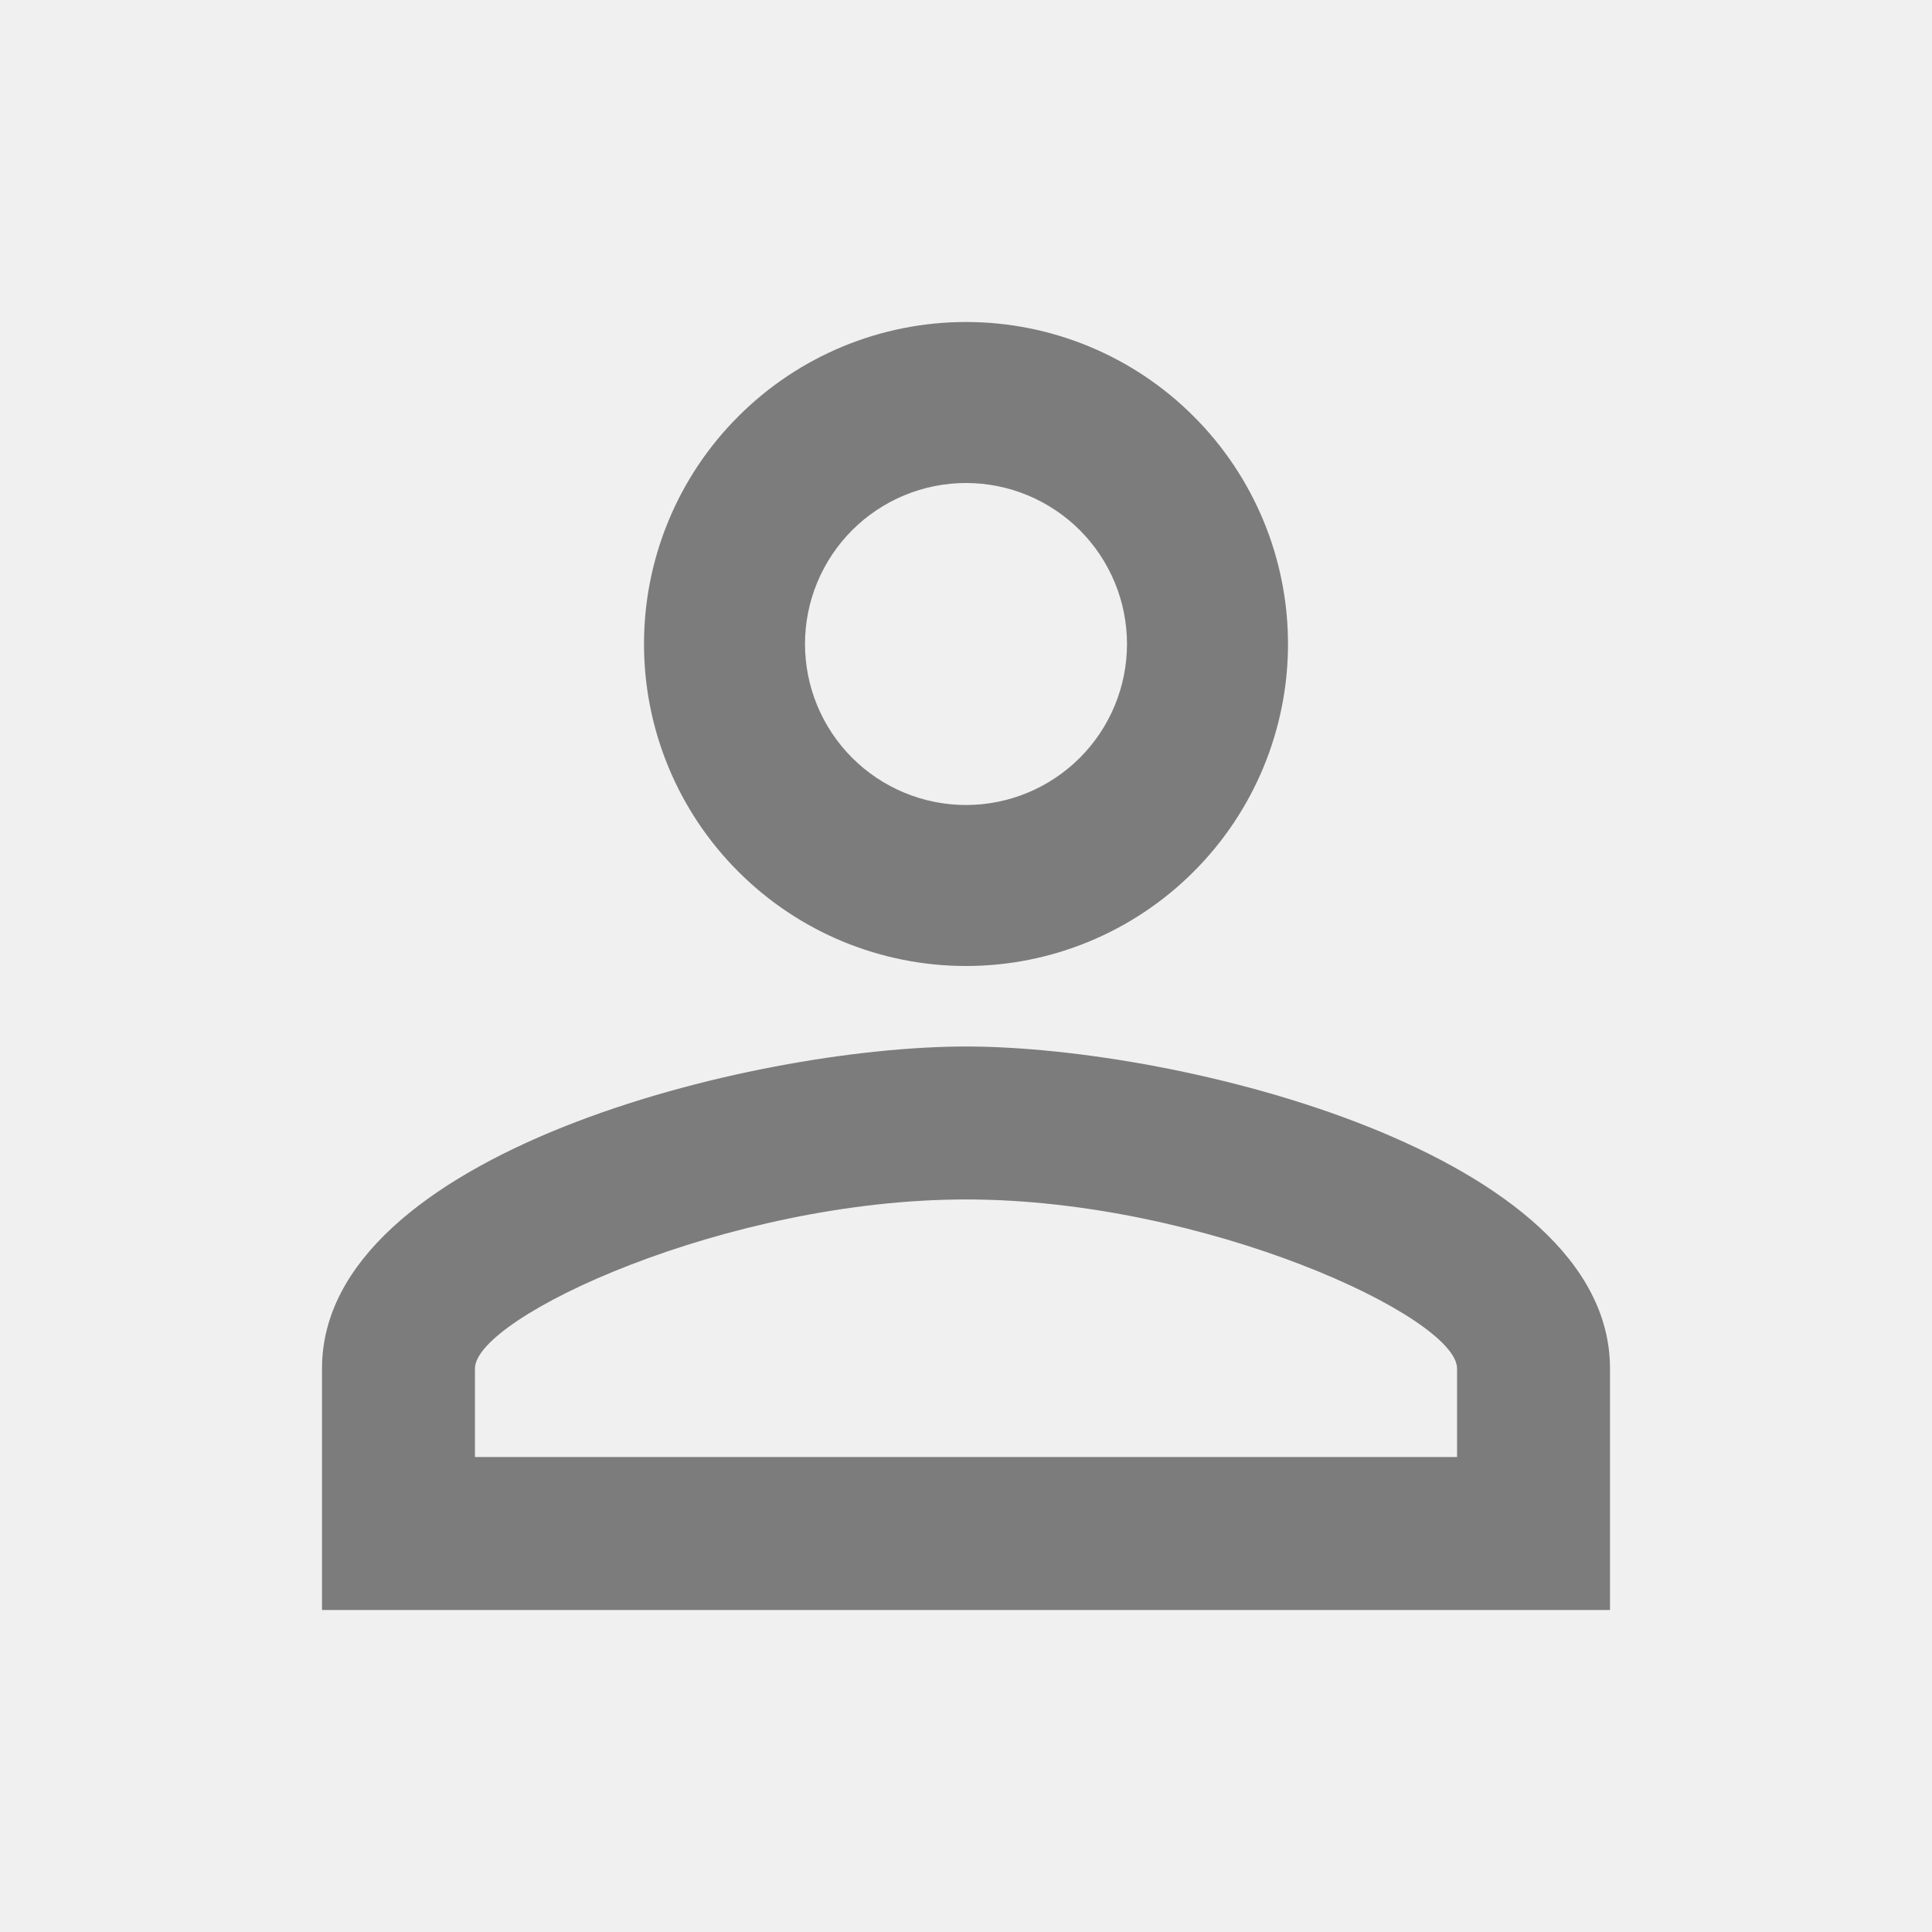
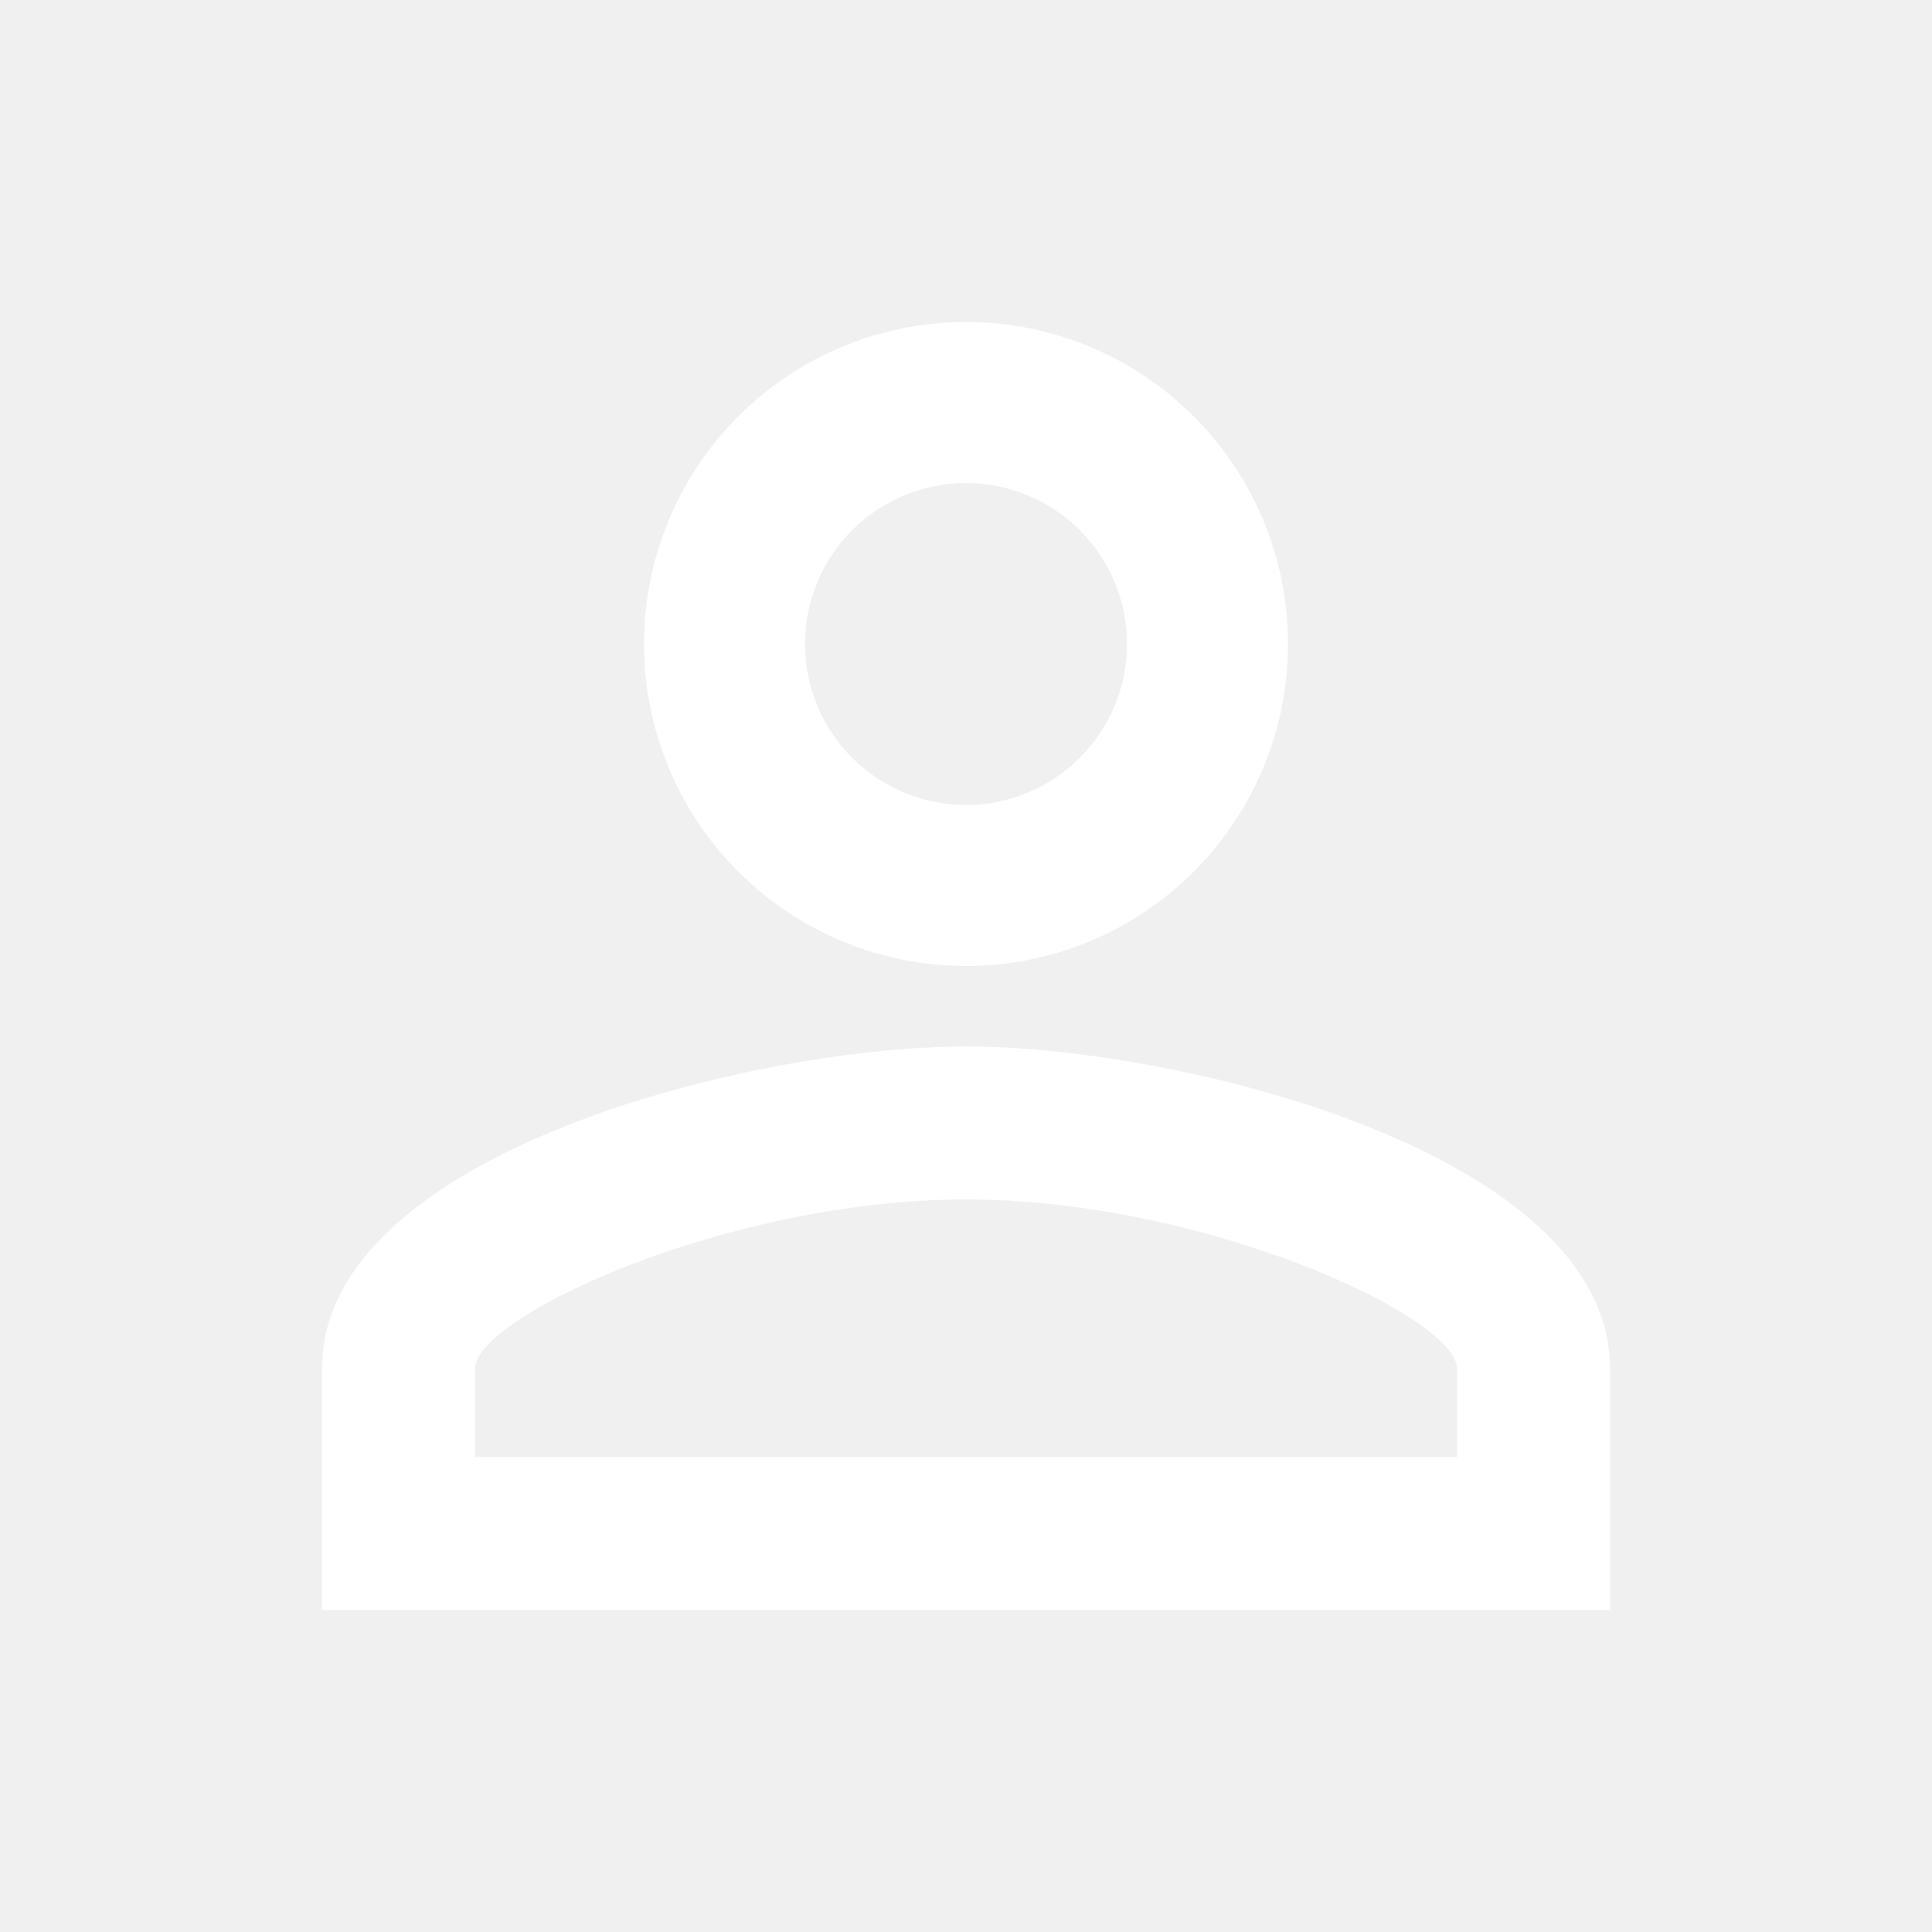
<svg xmlns="http://www.w3.org/2000/svg" width="24" height="24" viewBox="0 0 24 24" fill="none">
-   <path d="M12 4C13.061 4 14.078 4.421 14.828 5.172C15.579 5.922 16 6.939 16 8C16 9.061 15.579 10.078 14.828 10.828C14.078 11.579 13.061 12 12 12C10.939 12 9.922 11.579 9.172 10.828C8.421 10.078 8 9.061 8 8C8 6.939 8.421 5.922 9.172 5.172C9.922 4.421 10.939 4 12 4ZM12 6C11.47 6 10.961 6.211 10.586 6.586C10.211 6.961 10 7.47 10 8C10 8.53 10.211 9.039 10.586 9.414C10.961 9.789 11.47 10 12 10C12.53 10 13.039 9.789 13.414 9.414C13.789 9.039 14 8.53 14 8C14 7.47 13.789 6.961 13.414 6.586C13.039 6.211 12.53 6 12 6ZM12 13C14.67 13 20 14.33 20 17V20H4V17C4 14.33 9.33 13 12 13ZM12 14.9C9.03 14.9 5.9 16.36 5.9 17V18.1H18.1V17C18.1 16.36 14.97 14.9 12 14.9Z" fill="#7C7C7C" />
+   <path d="M12 4C13.061 4 14.078 4.421 14.828 5.172C15.579 5.922 16 6.939 16 8C16 9.061 15.579 10.078 14.828 10.828C14.078 11.579 13.061 12 12 12C10.939 12 9.922 11.579 9.172 10.828C8.421 10.078 8 9.061 8 8C8 6.939 8.421 5.922 9.172 5.172C9.922 4.421 10.939 4 12 4ZM12 6C11.47 6 10.961 6.211 10.586 6.586C10.211 6.961 10 7.47 10 8C10 8.53 10.211 9.039 10.586 9.414C10.961 9.789 11.47 10 12 10C12.53 10 13.039 9.789 13.414 9.414C13.789 9.039 14 8.53 14 8C14 7.47 13.789 6.961 13.414 6.586C13.039 6.211 12.53 6 12 6ZM12 13C14.67 13 20 14.33 20 17V20H4V17C4 14.33 9.33 13 12 13ZM12 14.9C9.03 14.9 5.9 16.36 5.9 17V18.1H18.1V17C18.1 16.36 14.97 14.9 12 14.9Z" fill="white" />
</svg>
